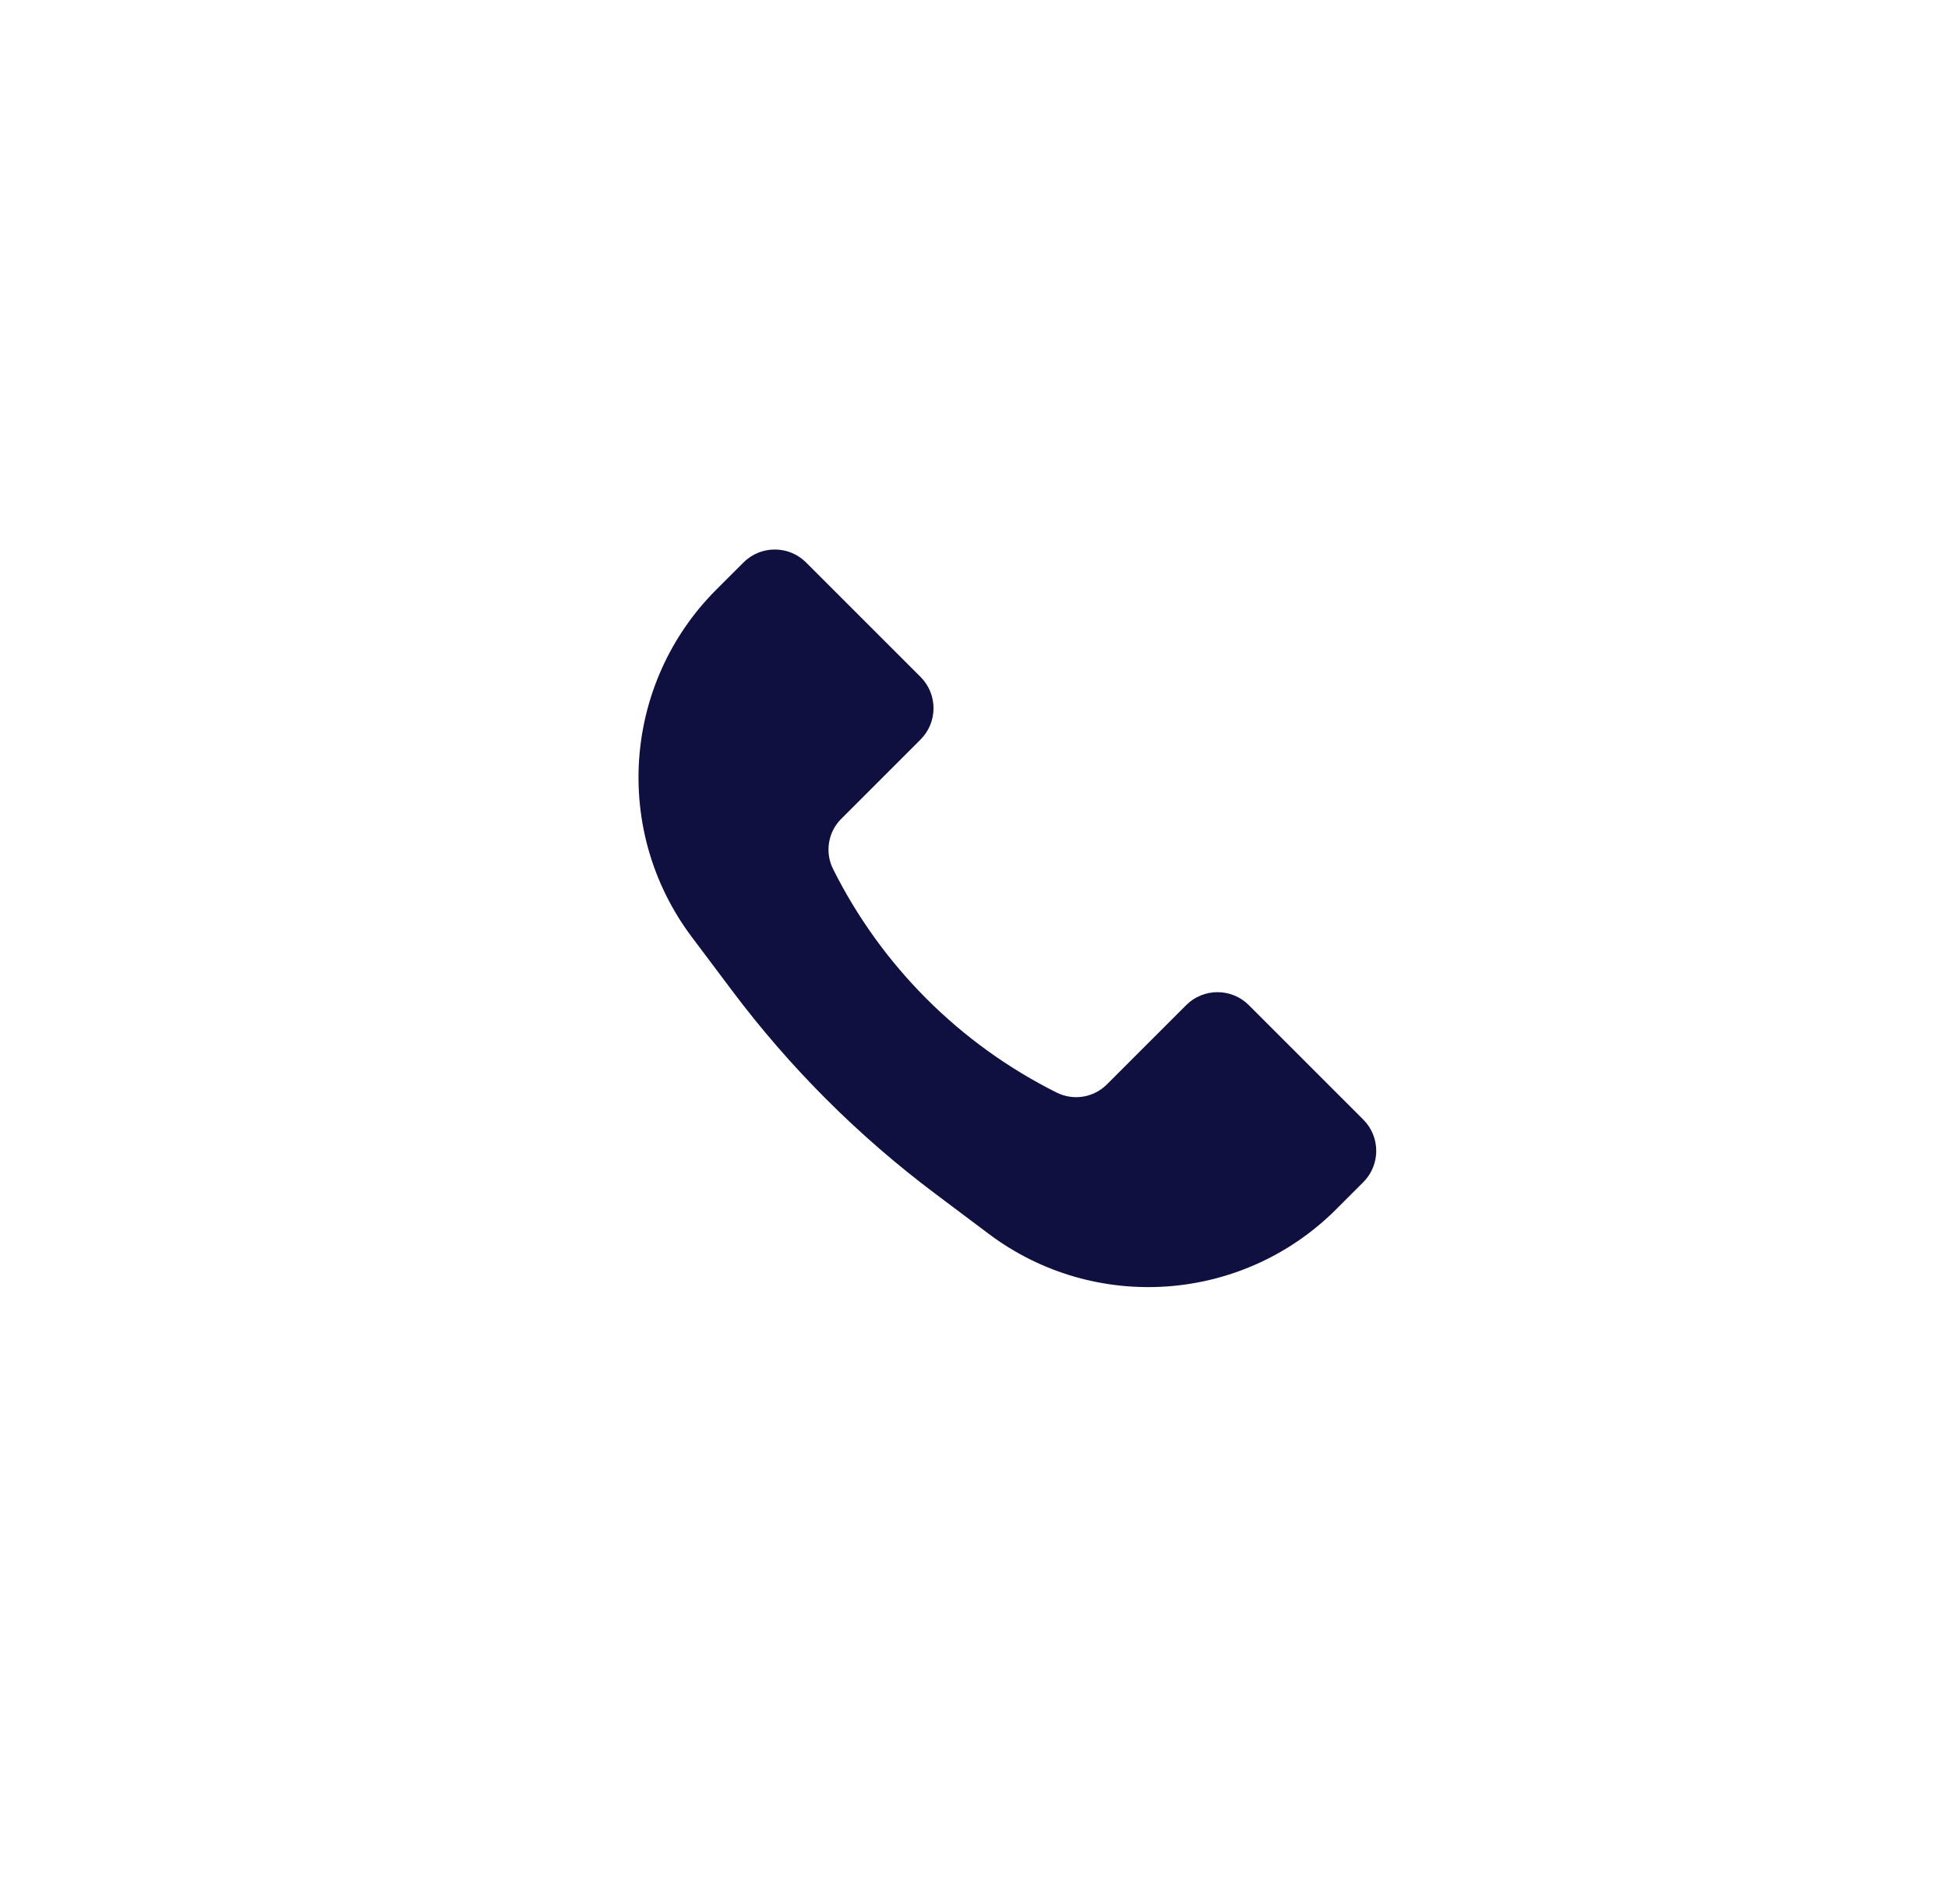
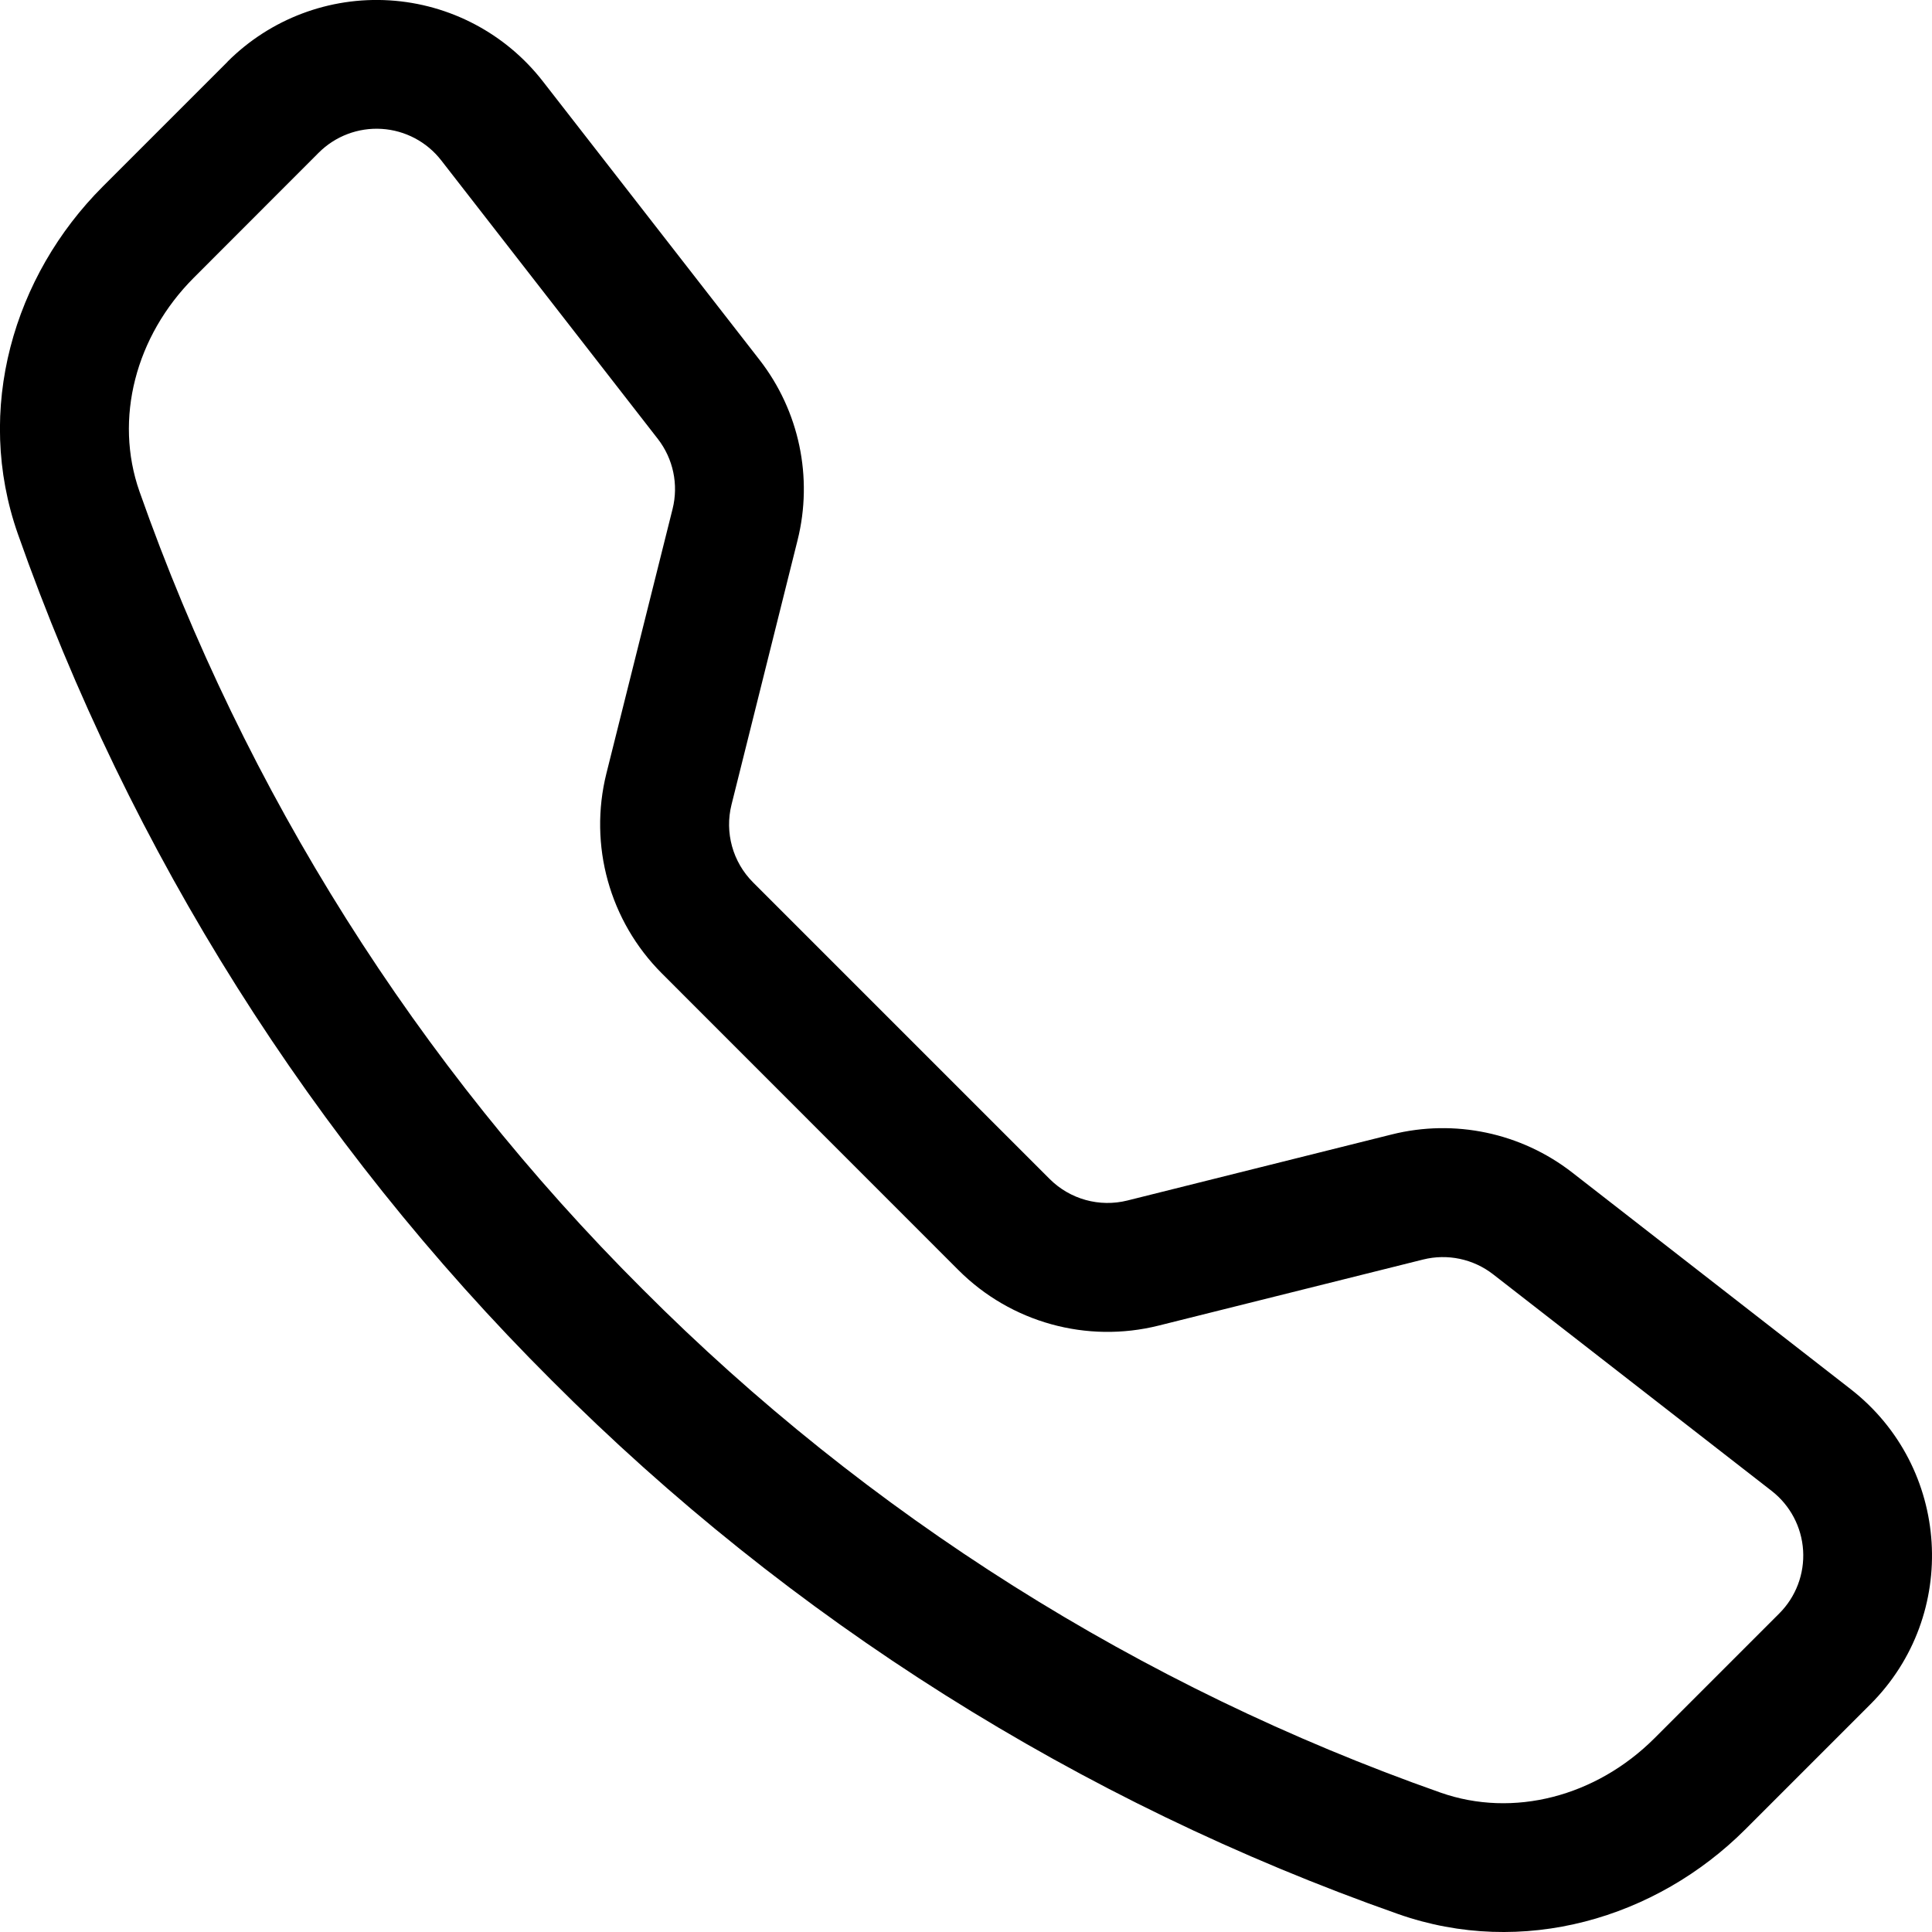
- <svg xmlns="http://www.w3.org/2000/svg" width="44" height="43" viewBox="0 0 44 43" fill="none">
-   <path d="M16.18 13.32L16.793 12.707C17.183 12.317 17.817 12.317 18.207 12.707L20.793 15.293C21.183 15.683 21.183 16.317 20.793 16.707L19 18.5C18.702 18.798 18.628 19.255 18.817 19.633C19.909 21.819 21.681 23.591 23.867 24.683C24.245 24.872 24.702 24.798 25 24.5L26.793 22.707C27.183 22.317 27.817 22.317 28.207 22.707L30.793 25.293C31.183 25.683 31.183 26.317 30.793 26.707L30.18 27.32C28.068 29.432 24.726 29.669 22.337 27.878L21.129 26.971C19.385 25.664 17.836 24.115 16.529 22.371L15.622 21.163C13.831 18.774 14.068 15.432 16.18 13.32Z" fill="#0F103F" />
+ <svg xmlns="http://www.w3.org/2000/svg" width="16" height="16" fill="currentColor" class="bi bi-telephone" viewBox="0 0 16 16">
+   <path d="M3.654 1.328a.678.678 0 0 0-1.015-.063L1.605 2.3c-.483.484-.661 1.169-.45 1.77a17.568 17.568 0 0 0 4.168 6.608 17.569 17.569 0 0 0 6.608 4.168c.601.211 1.286.033 1.77-.45l1.034-1.034a.678.678 0 0 0-.063-1.015l-2.307-1.794a.678.678 0 0 0-.58-.122l-2.19.547a1.745 1.745 0 0 1-1.657-.459L5.482 8.062a1.745 1.745 0 0 1-.46-1.657l.548-2.19a.678.678 0 0 0-.122-.58L3.654 1.328zM1.884.511a1.745 1.745 0 0 1 2.612.163L6.29 2.98c.329.423.445.974.315 1.494l-.547 2.19a.678.678 0 0 0 .178.643l2.457 2.457a.678.678 0 0 0 .644.178l2.189-.547a1.745 1.745 0 0 1 1.494.315l2.306 1.794c.829.645.905 1.87.163 2.611l-1.034 1.034c-.74.74-1.846 1.065-2.877.702a18.634 18.634 0 0 1-7.01-4.42 18.634 18.634 0 0 1-4.42-7.009c-.362-1.03-.037-2.137.703-2.877L1.885.511z" />
</svg>
